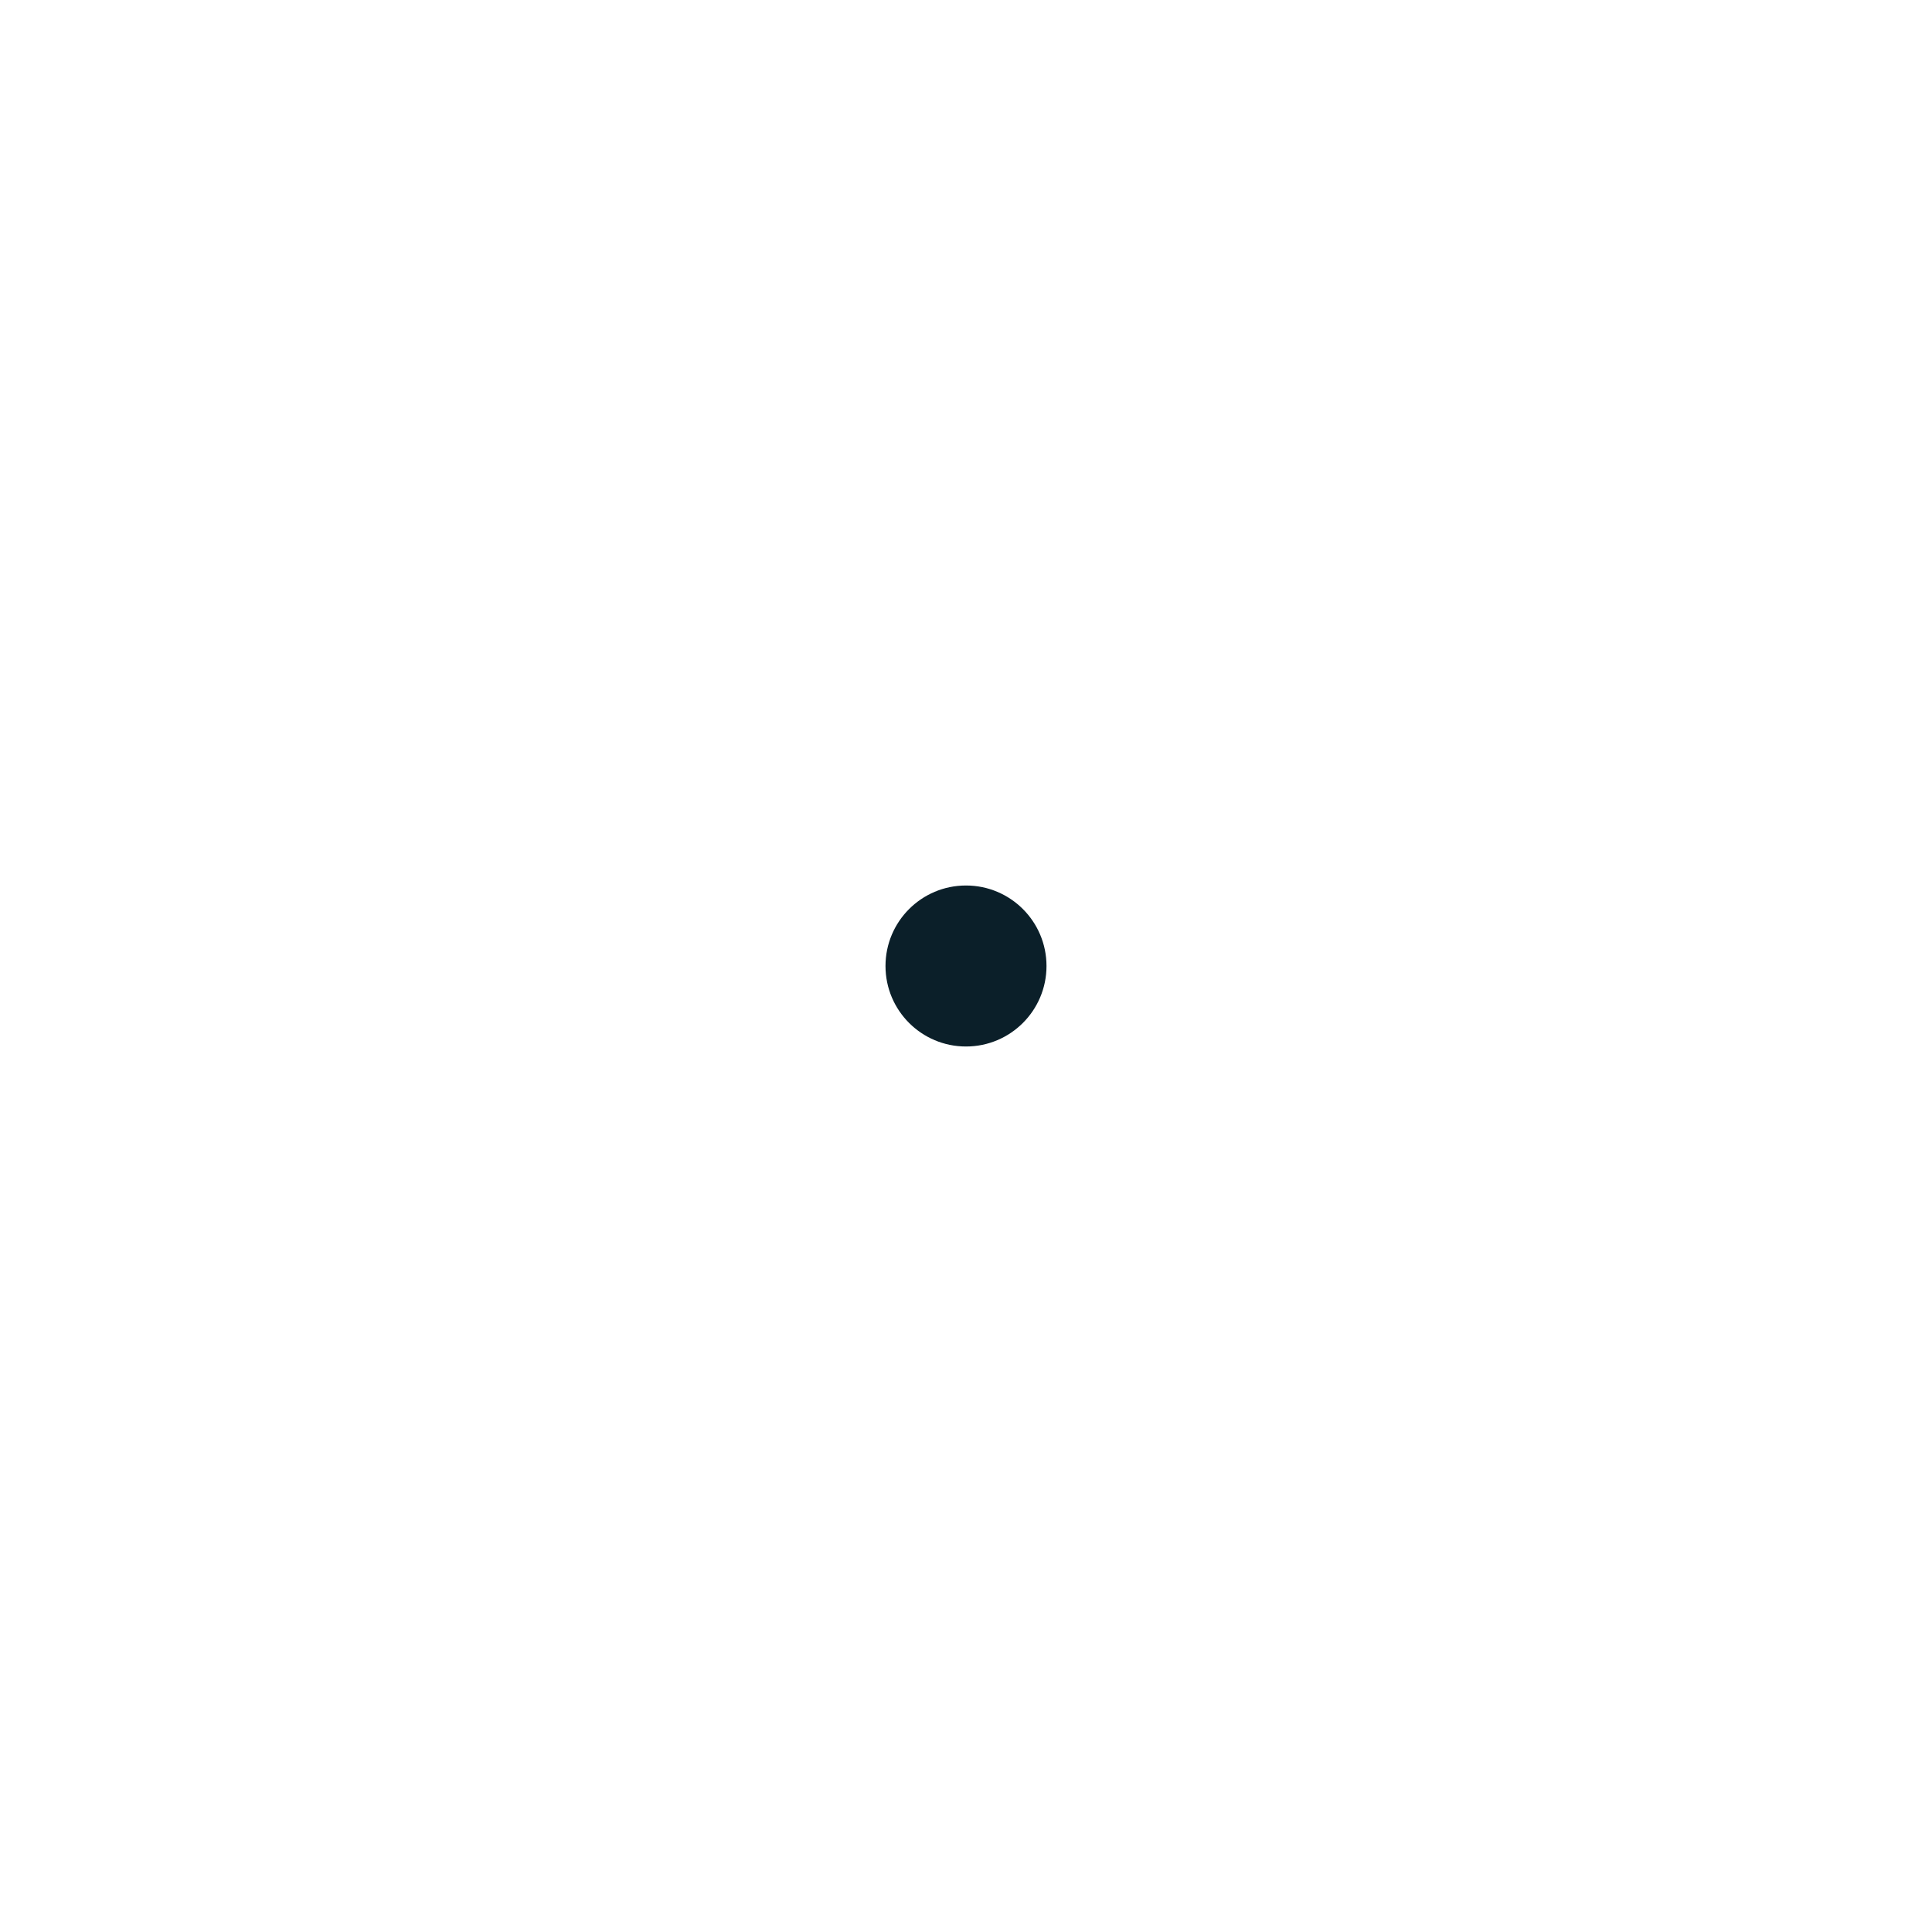
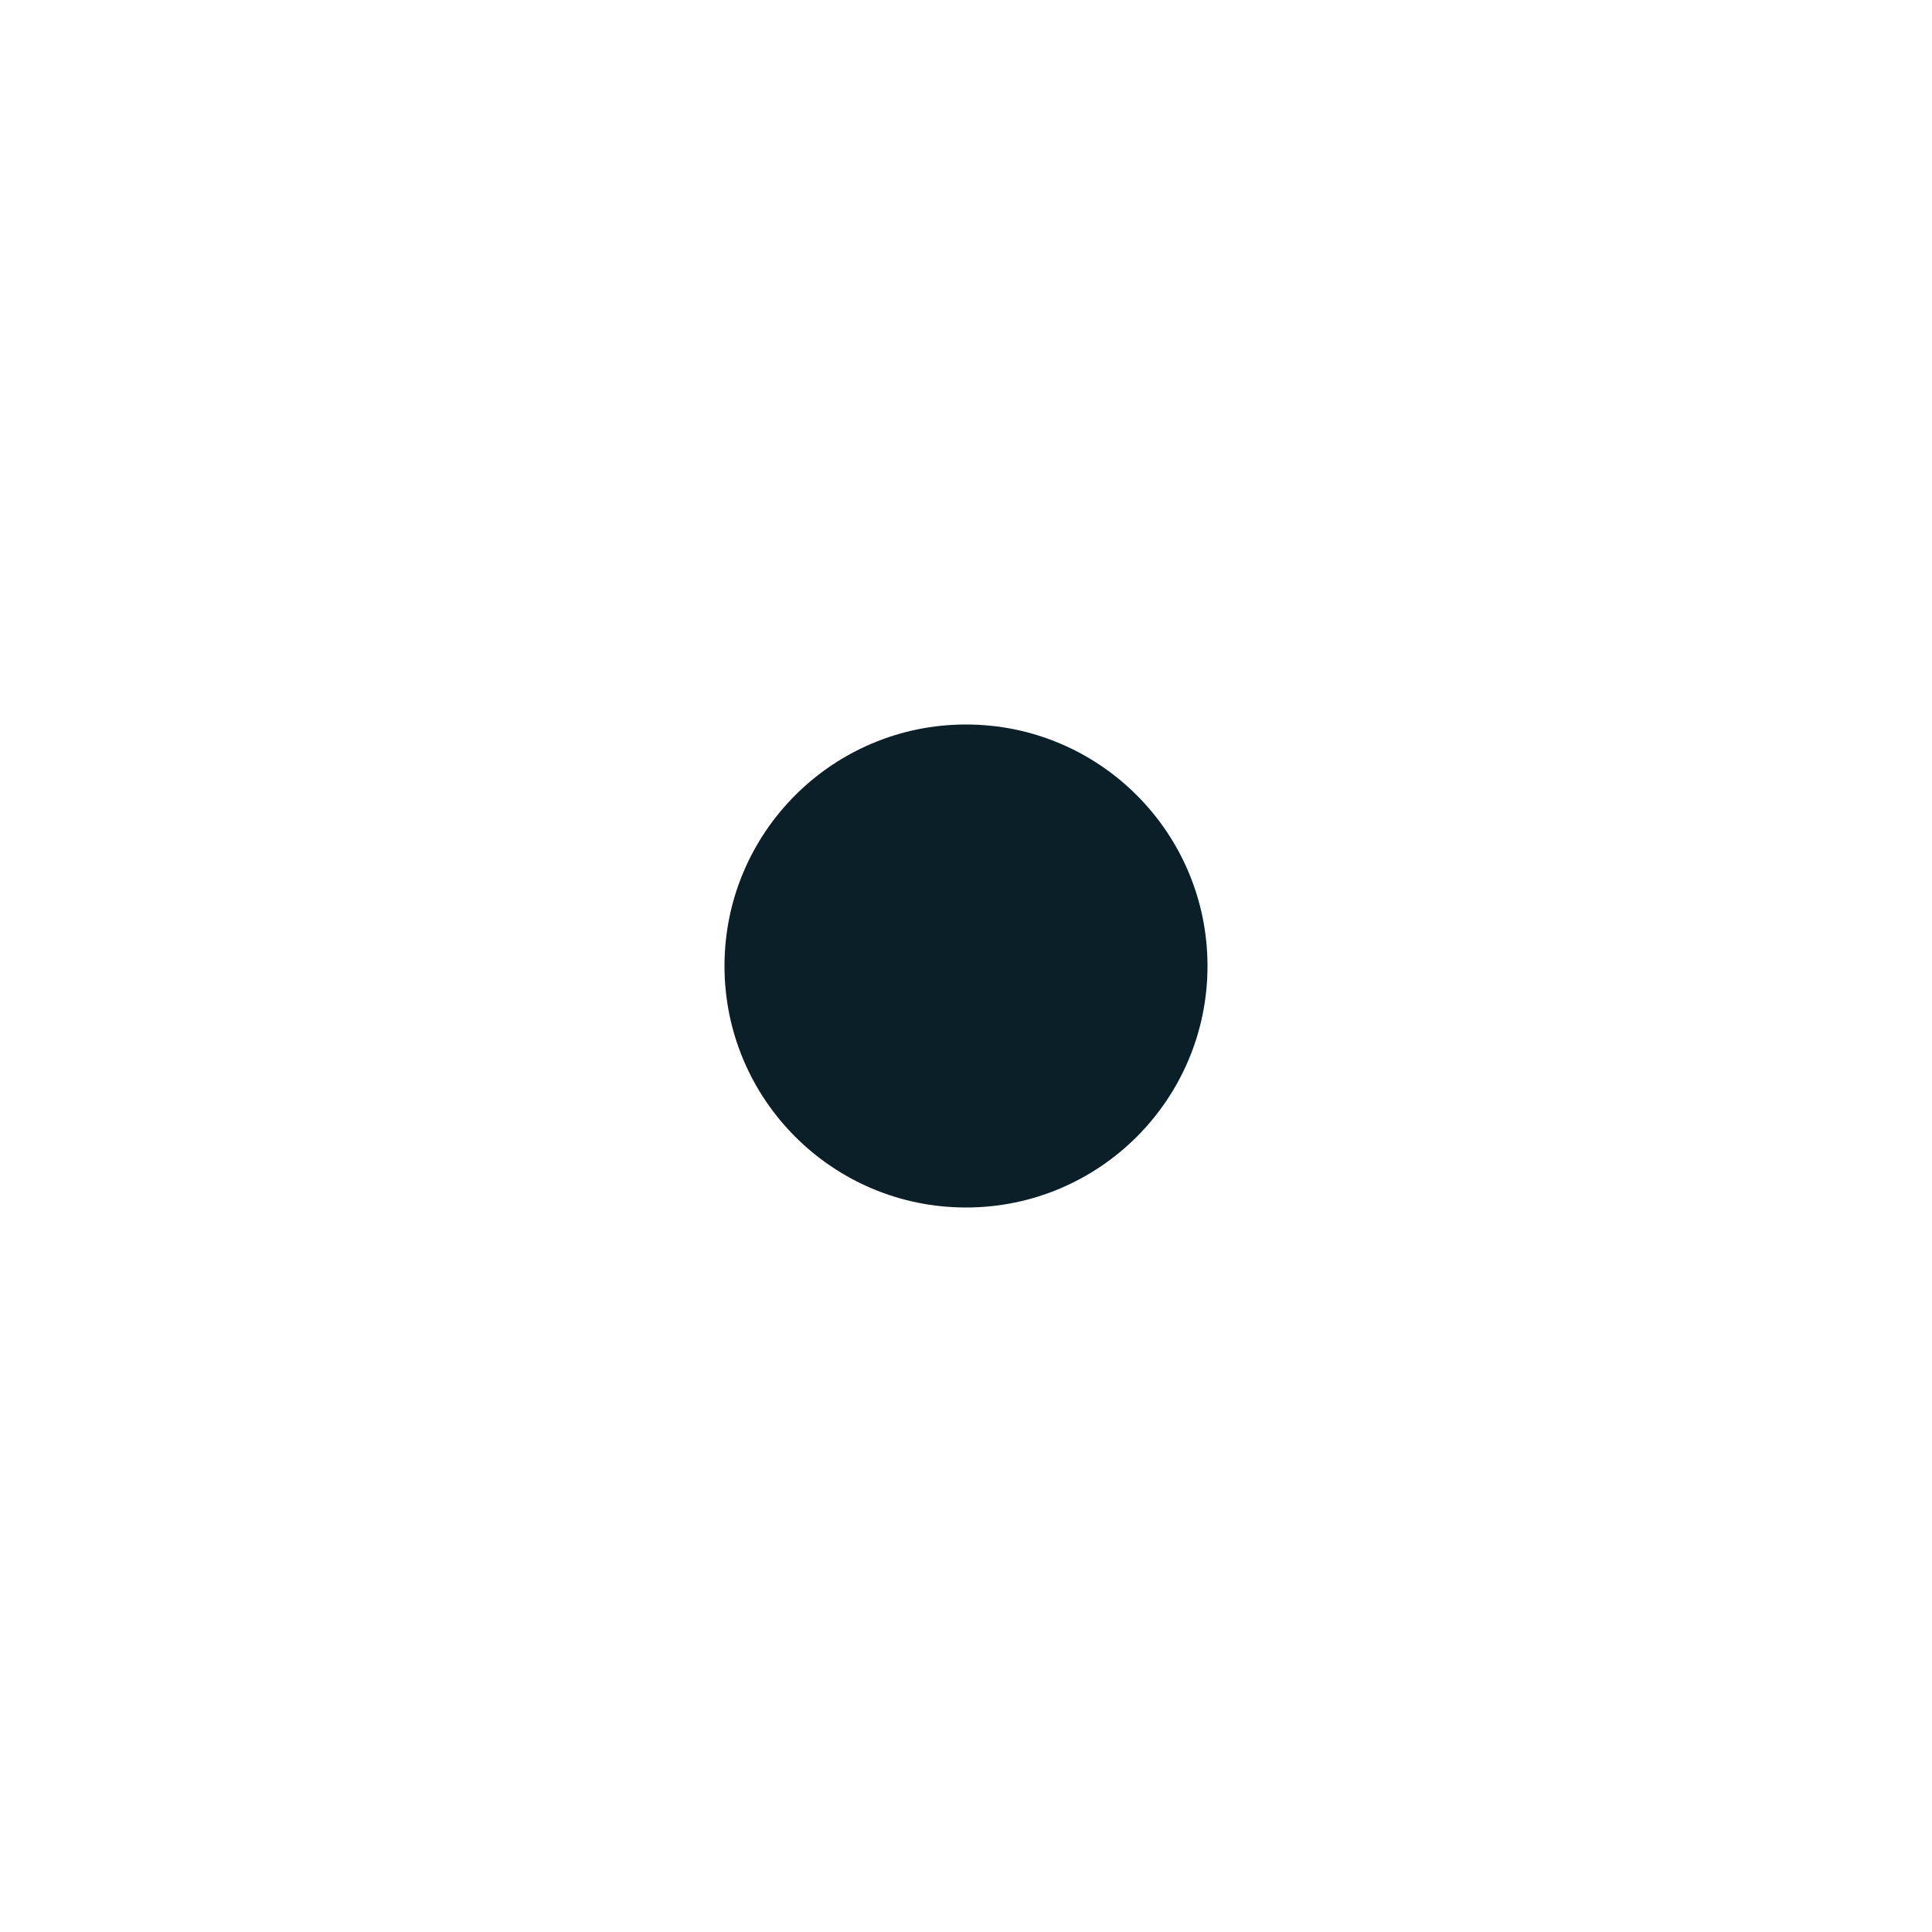
- <svg xmlns="http://www.w3.org/2000/svg" width="24px" height="24px" viewBox="0 0 24 24" version="1.1">
-   <circle fill="#0B1F29" fill-rule="nonzero" cx="0" cy="0" r="1" transform="translate(12 12)">
+ <svg xmlns="http://www.w3.org/2000/svg" width="12px" height="12px" viewBox="0 0 12 12" version="1.1">
+   <circle fill="#0B1F29" fill-rule="nonzero" cx="0" cy="0" r="1.5" transform="translate(6 6)">
    <animateTransform attributeName="transform" type="scale" additive="sum" values="1;12;1;11;1;10;1;9;1;8;1;7;1;6;1;6;1;4;1;3;1;2;1" begin="0s" dur="4s" />
  </circle>
</svg>
